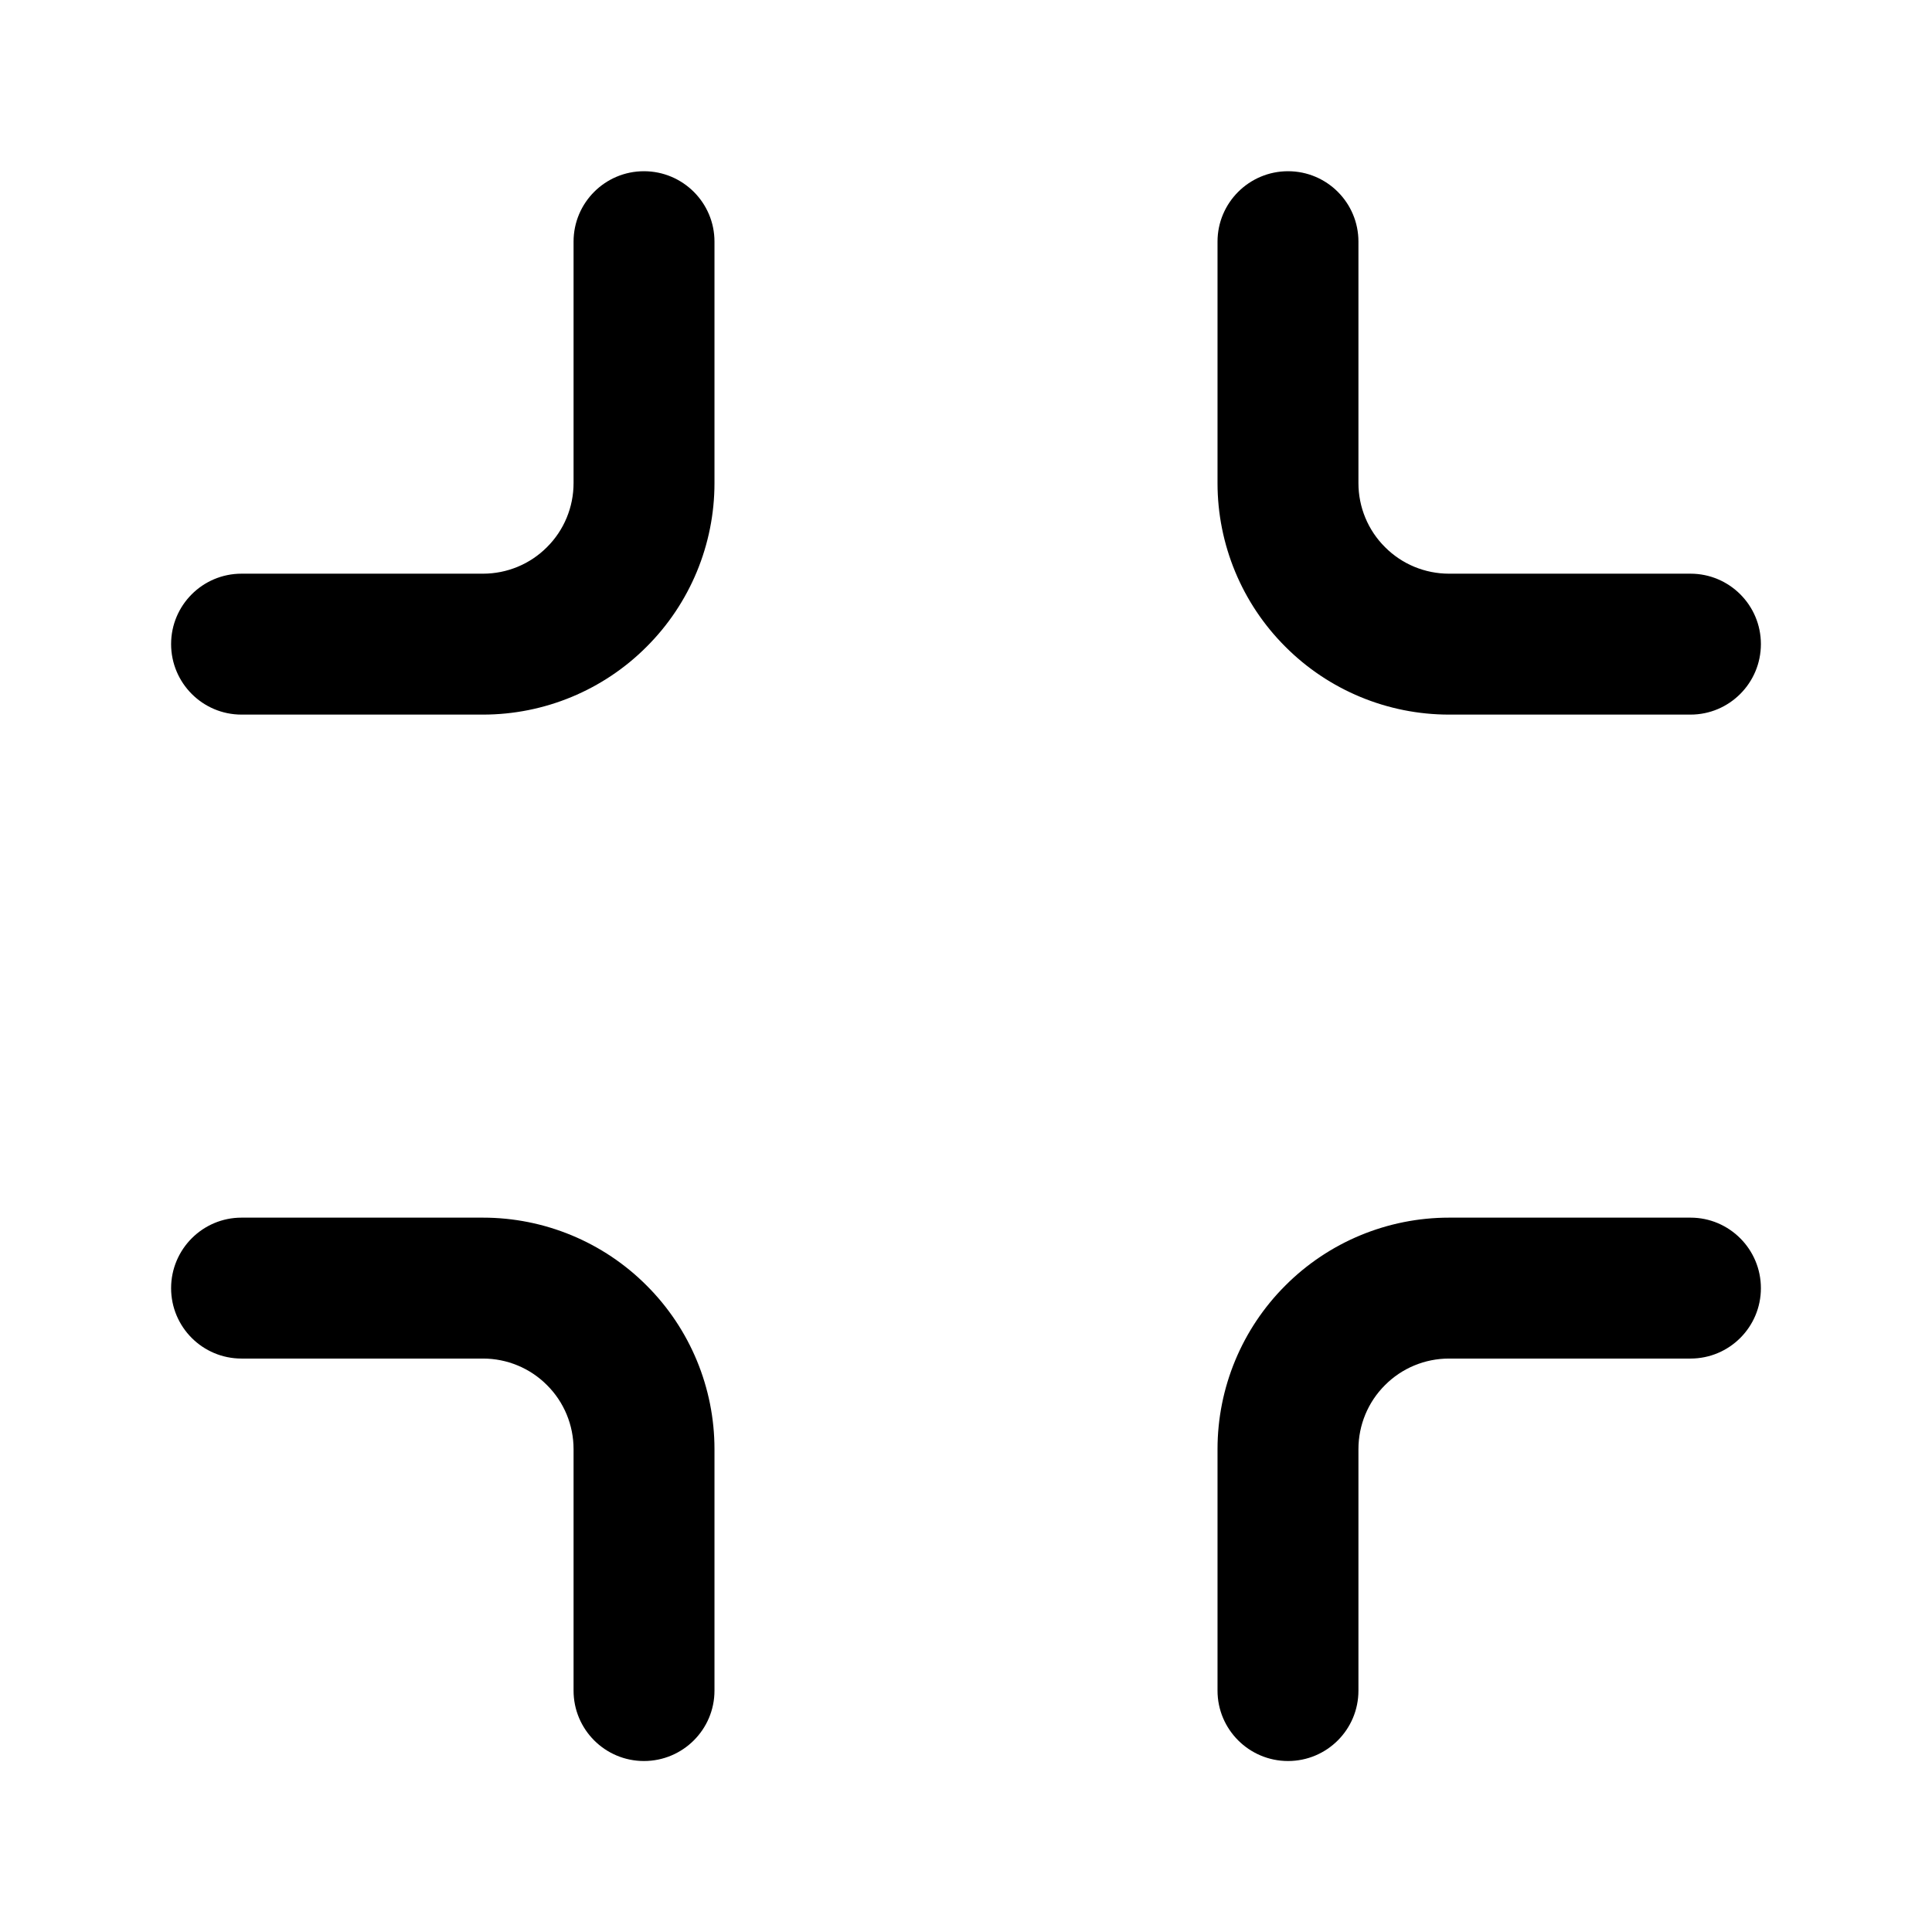
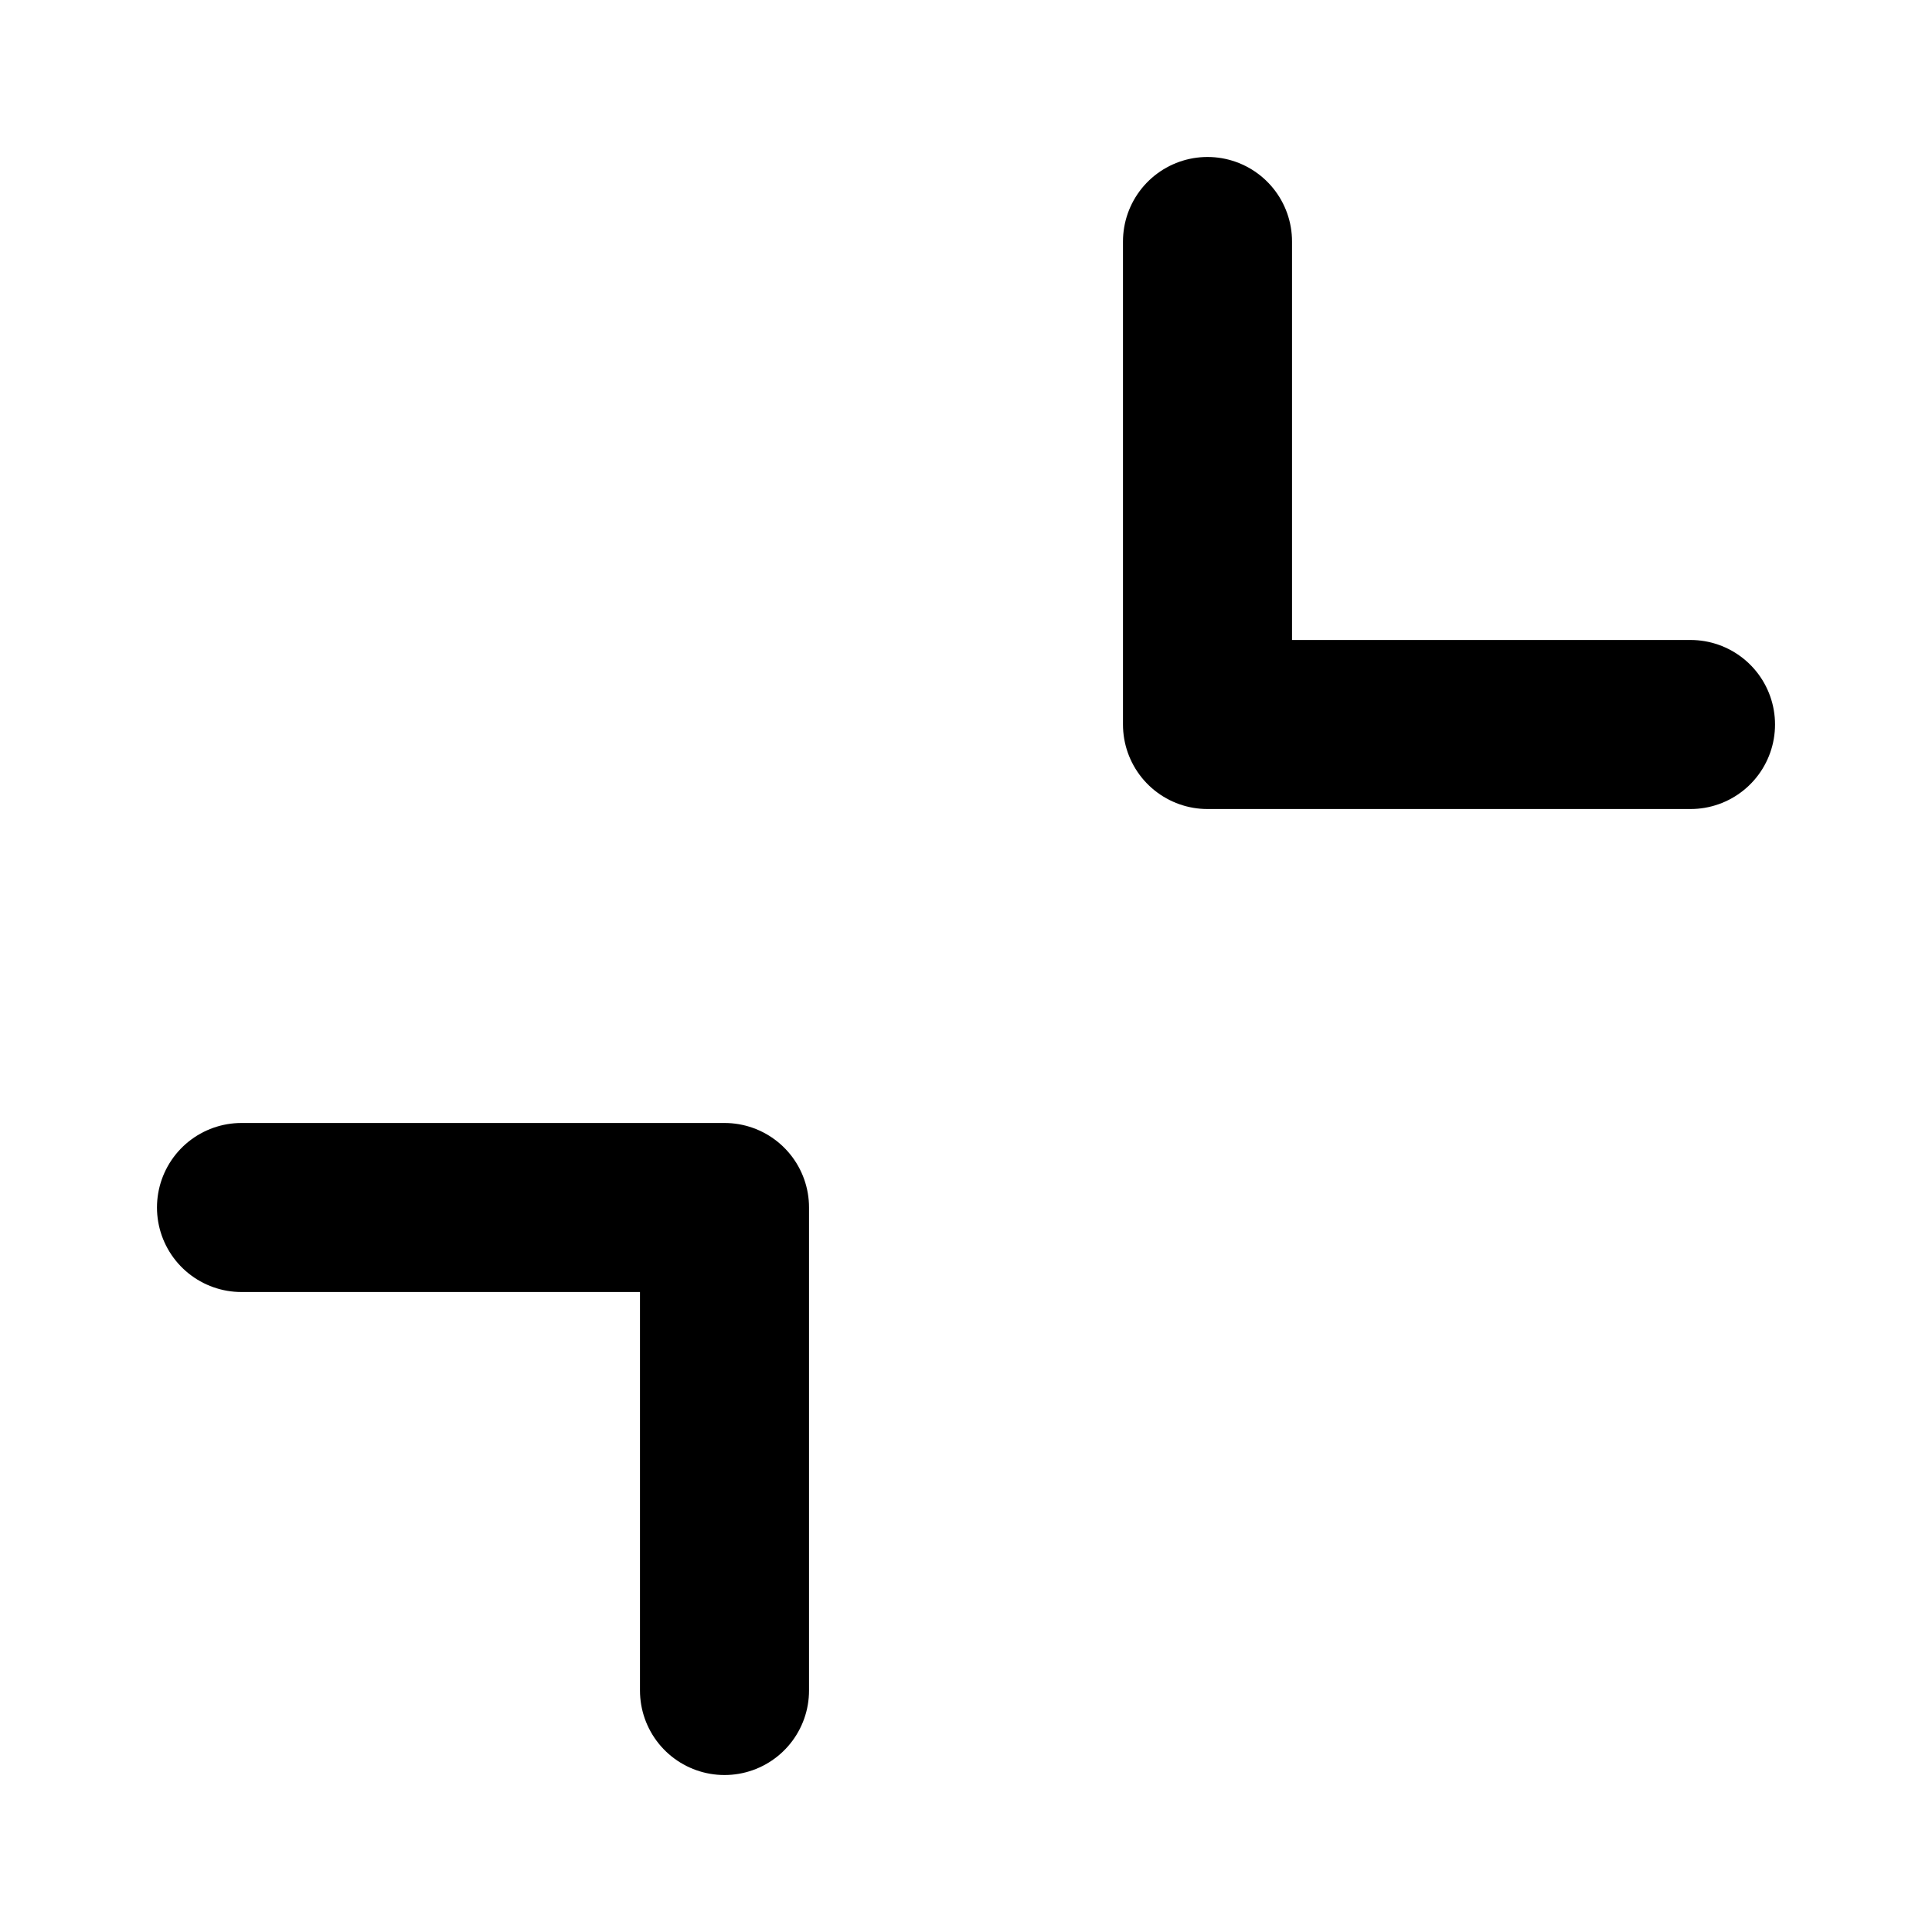
<svg xmlns="http://www.w3.org/2000/svg" width="16" height="16" viewBox="0 0 16 16" fill="none">
-   <path d="M4 10.084C4.508 10.084 4.996 10.286 5.355 10.646C5.715 11.005 5.917 11.493 5.917 12.001V14.001C5.917 14.323 5.655 14.584 5.333 14.584C5.011 14.584 4.75 14.323 4.75 14.001V12.001C4.75 11.802 4.671 11.611 4.53 11.471C4.39 11.33 4.199 11.251 4 11.251H2C1.678 11.251 1.417 10.99 1.417 10.668C1.417 10.346 1.678 10.084 2 10.084H4ZM14 10.084C14.322 10.084 14.583 10.346 14.583 10.668C14.583 10.99 14.322 11.251 14 11.251H12C11.801 11.251 11.61 11.33 11.47 11.471C11.329 11.611 11.25 11.802 11.25 12.001V14.001C11.25 14.323 10.989 14.584 10.667 14.584C10.345 14.584 10.083 14.323 10.083 14.001V12.001C10.083 11.493 10.285 11.005 10.645 10.646C11.004 10.286 11.492 10.084 12 10.084H14ZM5.333 1.418C5.655 1.418 5.917 1.679 5.917 2.001V4.001C5.917 4.509 5.715 4.997 5.355 5.356C4.996 5.716 4.508 5.918 4 5.918H2C1.678 5.918 1.417 5.656 1.417 5.334C1.417 5.012 1.678 4.751 2 4.751H4C4.199 4.751 4.39 4.672 4.53 4.531C4.671 4.391 4.75 4.2 4.75 4.001V2.001C4.75 1.679 5.011 1.418 5.333 1.418ZM10.667 1.418C10.989 1.418 11.25 1.679 11.25 2.001V4.001C11.25 4.2 11.329 4.391 11.47 4.531C11.61 4.672 11.801 4.751 12 4.751H14C14.322 4.751 14.583 5.012 14.583 5.334C14.583 5.656 14.322 5.918 14 5.918H12C11.492 5.918 11.004 5.716 10.645 5.356C10.285 4.997 10.083 4.509 10.083 4.001V2.001C10.083 1.679 10.345 1.418 10.667 1.418Z" fill="currentColor" />
+   <path d="M14 6H10V2M2 10H6V14" stroke="currentColor" stroke-width="1.4" stroke-linecap="round" stroke-linejoin="round" />
</svg>
